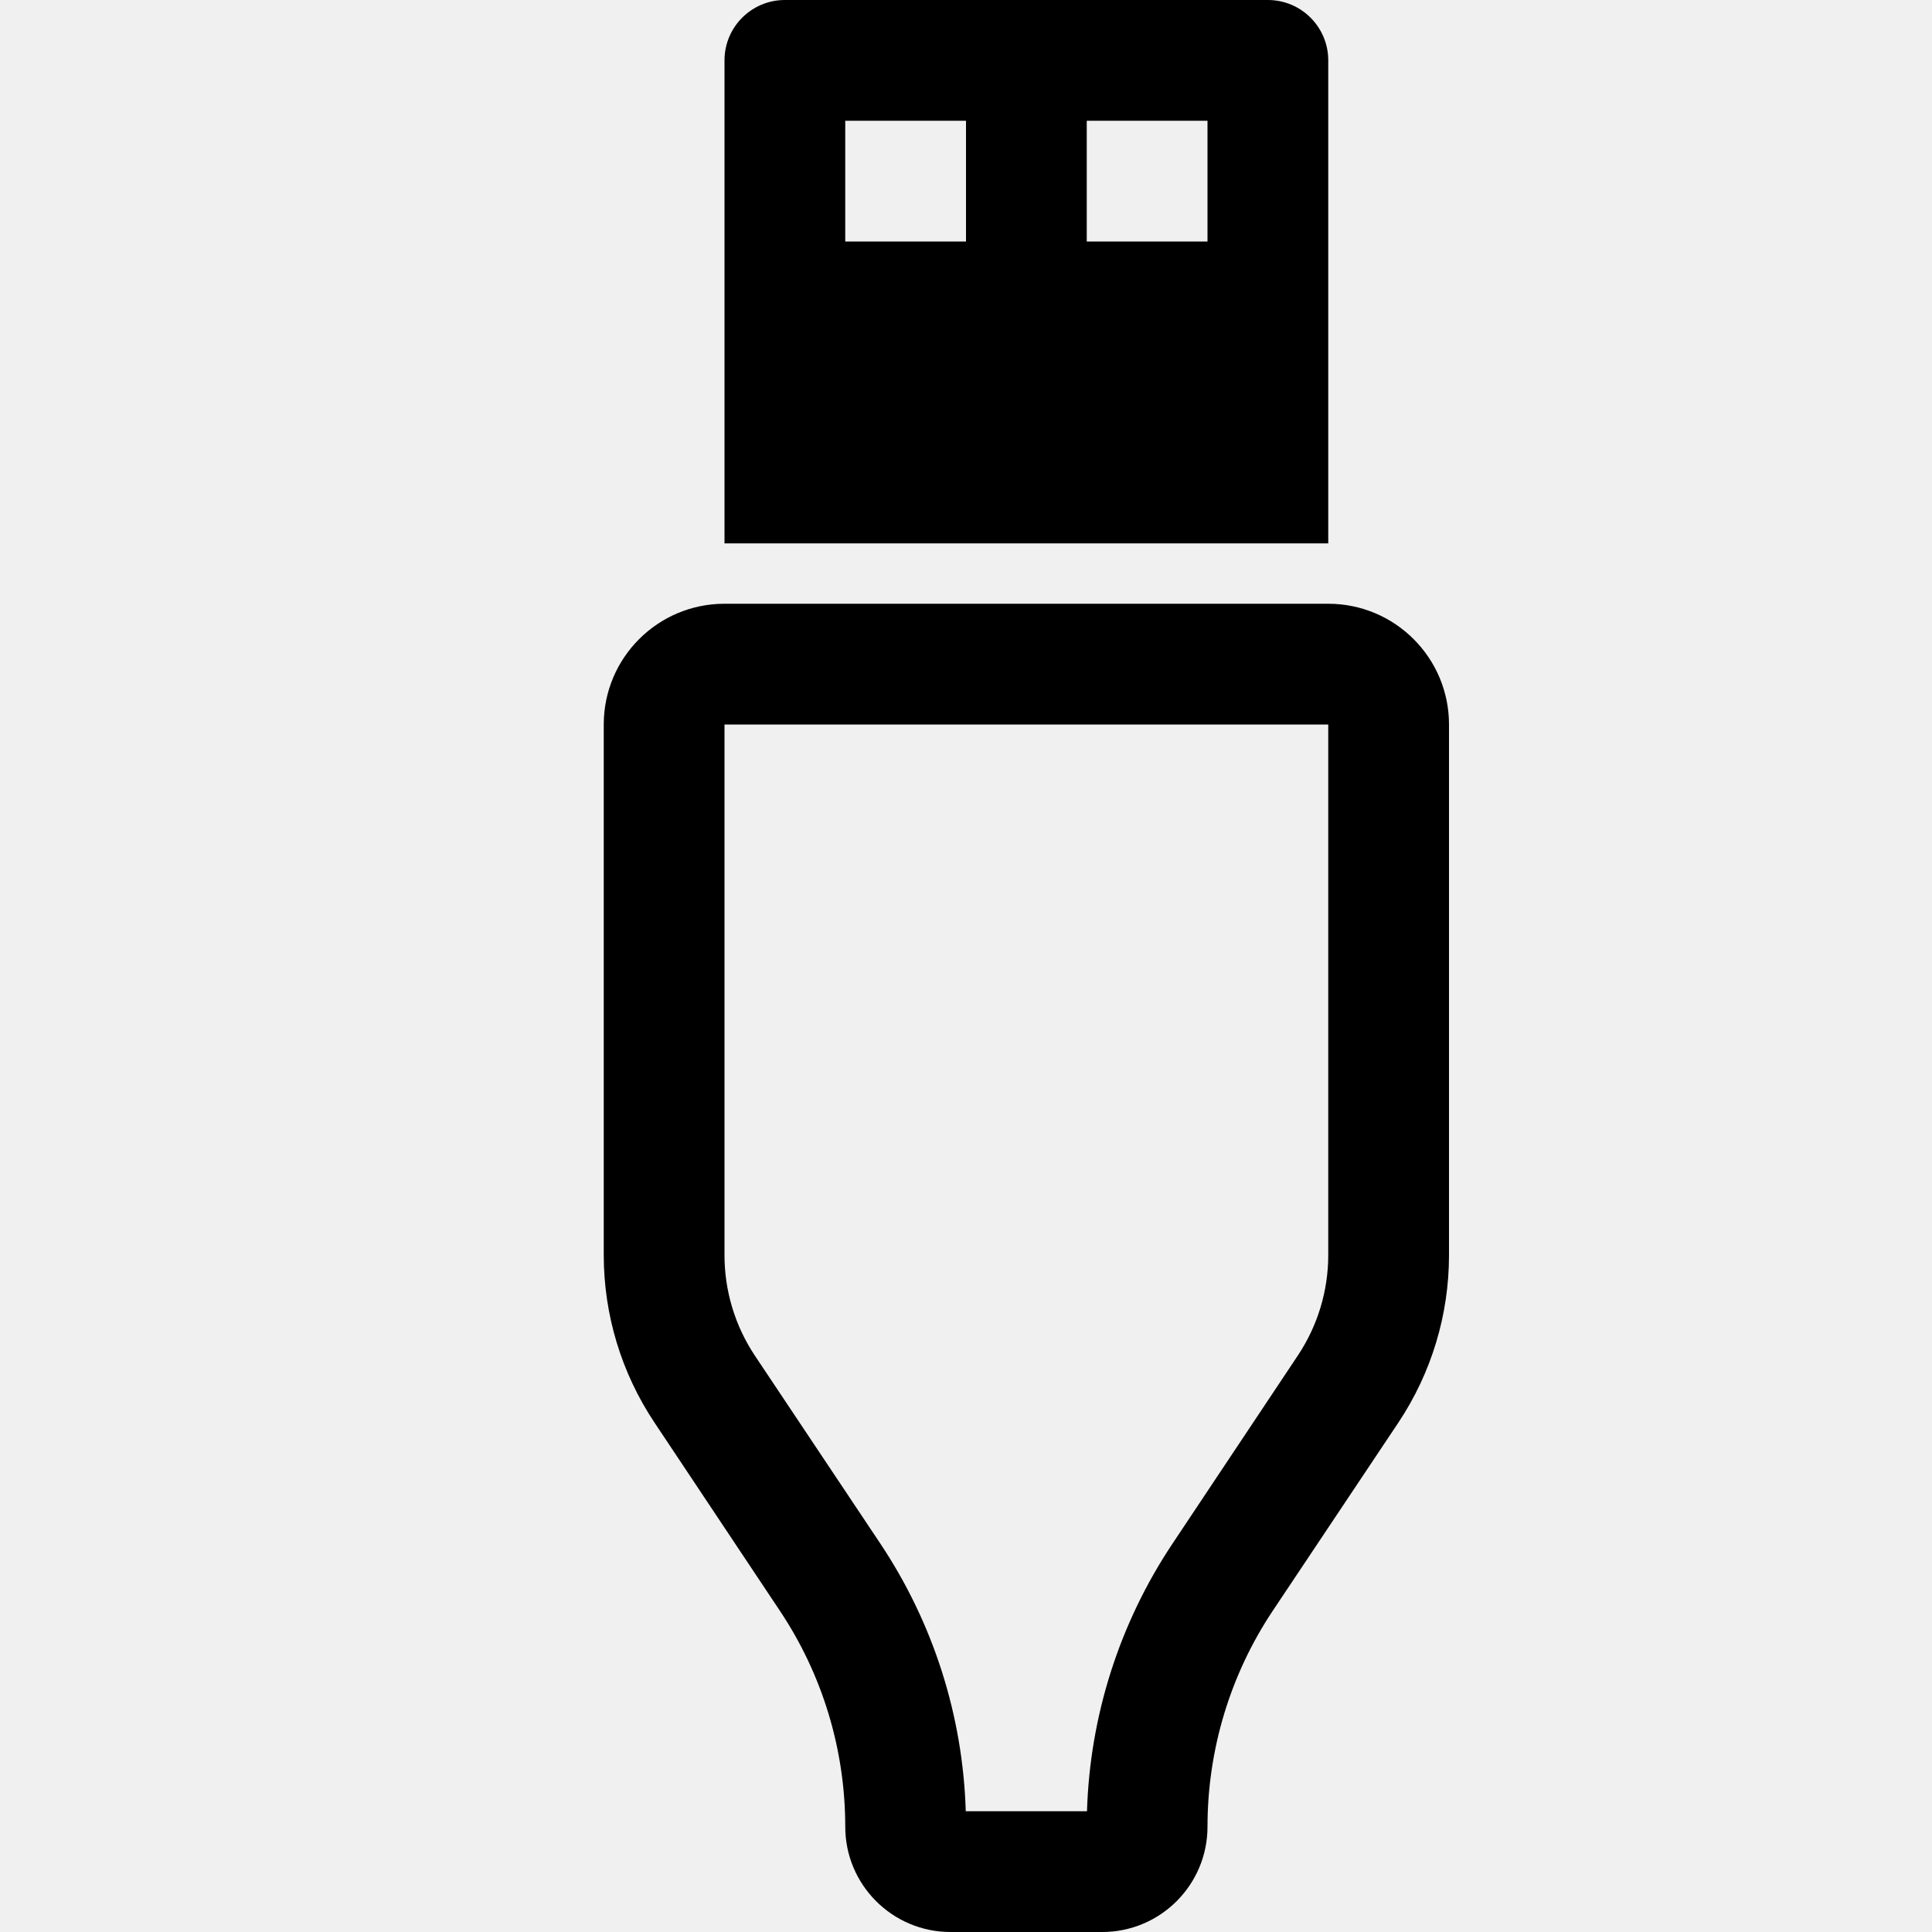
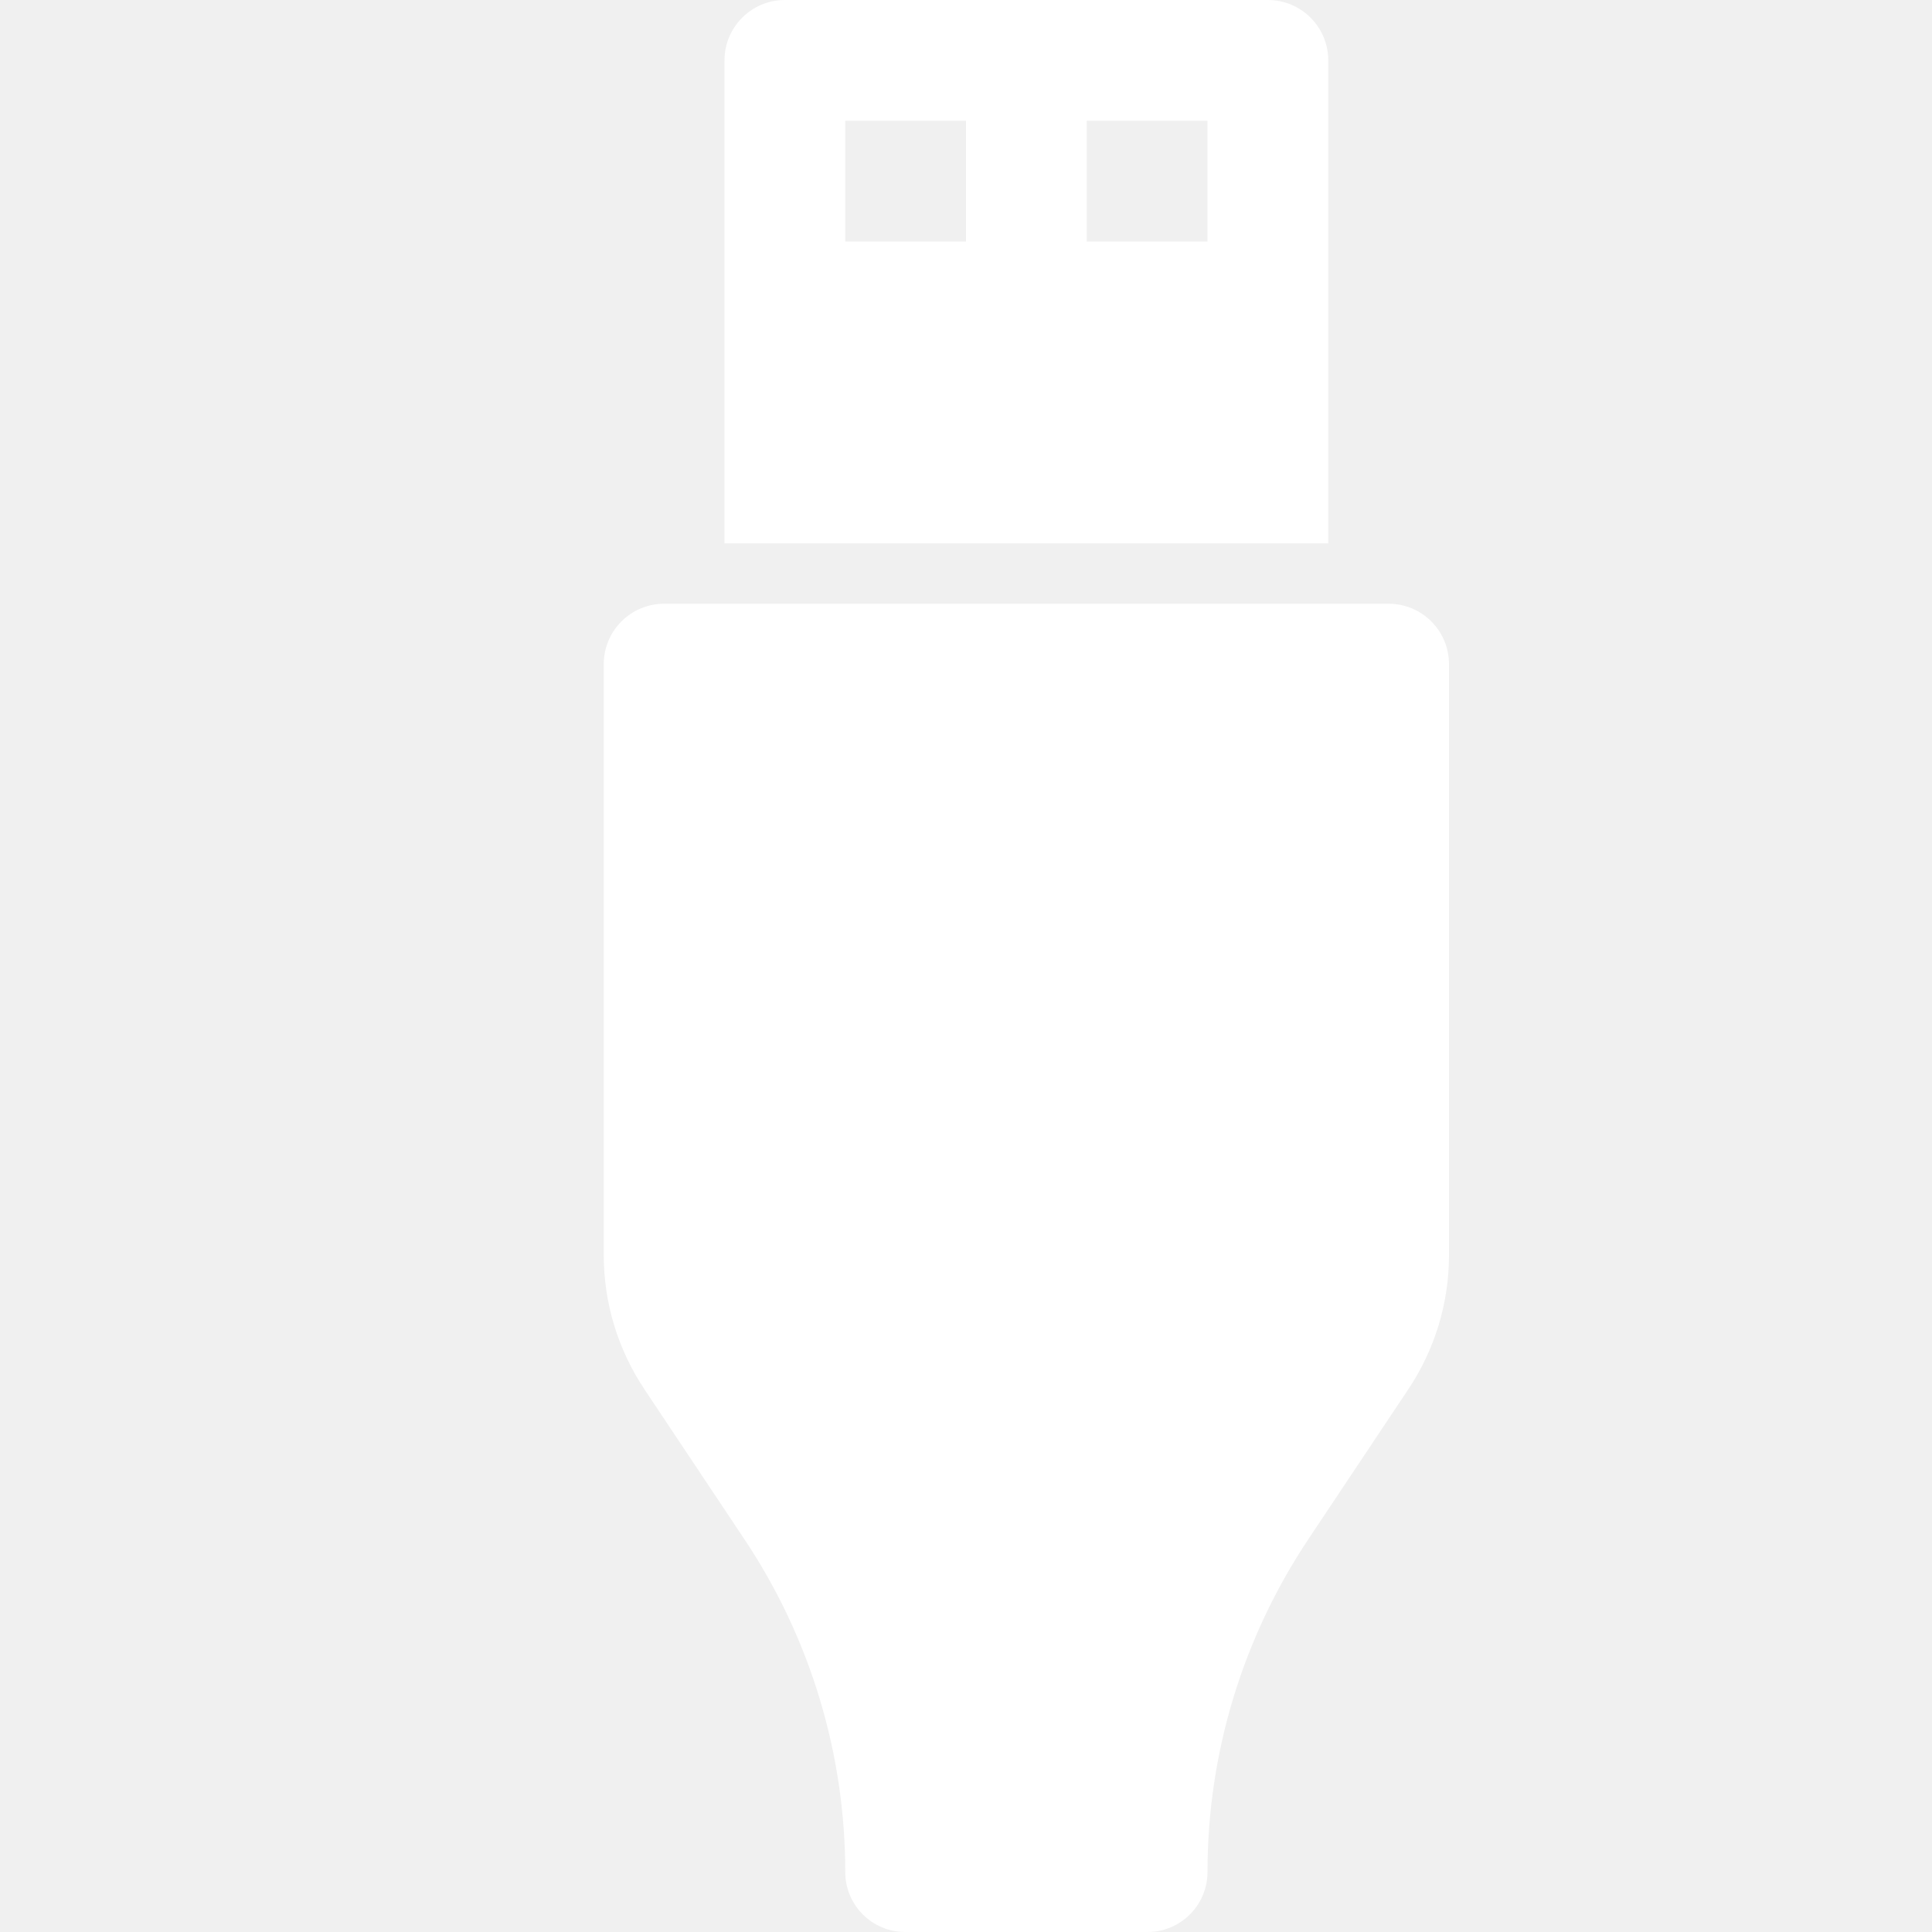
- <svg xmlns="http://www.w3.org/2000/svg" width="50" height="50" viewBox="0 0 16 16">
-   <path fill="currentColor" d="M6 .5a.5.5 0 0 1 .5-.5h4a.5.5 0 0 1 .5.5v4H6v-4ZM7 1v1h1V1H7Zm2 0v1h1V1H9ZM6 5a1 1 0 0 0-1 1v4.394c0 .494.146.976.42 1.387l1.038 1.558c.354.53.542 1.152.542 1.789c0 .481.39.872.872.872h1.256c.481 0 .872-.39.872-.872c0-.637.188-1.26.541-1.789l1.04-1.558A2.5 2.5 0 0 0 12 10.394V6a1 1 0 0 0-1-1H6Zm0 1h5v4.394a1.5 1.5 0 0 1-.252.832L9.71 12.784A4.224 4.224 0 0 0 9.002 15H7.998a4.224 4.224 0 0 0-.707-2.216l-1.04-1.558A1.5 1.5 0 0 1 6 10.394V6Z" />
+ <svg xmlns="http://www.w3.org/2000/svg" width="42" height="42" viewBox="0 0 16 16">
+   <path fill="white" d="M6 .5a.5.5 0 0 1 .5-.5h4a.5.5 0 0 1 .5.5v4H6v-4ZM7 1v1h1V1H7Zm2 0v1h1V1H9ZM5.5 5a.5.5 0 0 0-.5.5v4.894a2 2 0 0 0 .336 1.11l.83 1.245c.544.816.834 1.774.834 2.754c0 .275.222.497.497.497h2.006a.497.497 0 0 0 .497-.497c0-.98.29-1.938.834-2.754l.83-1.245a2 2 0 0 0 .336-1.11V5.5a.5.5 0 0 0-.5-.5h-6Z" />
</svg>
